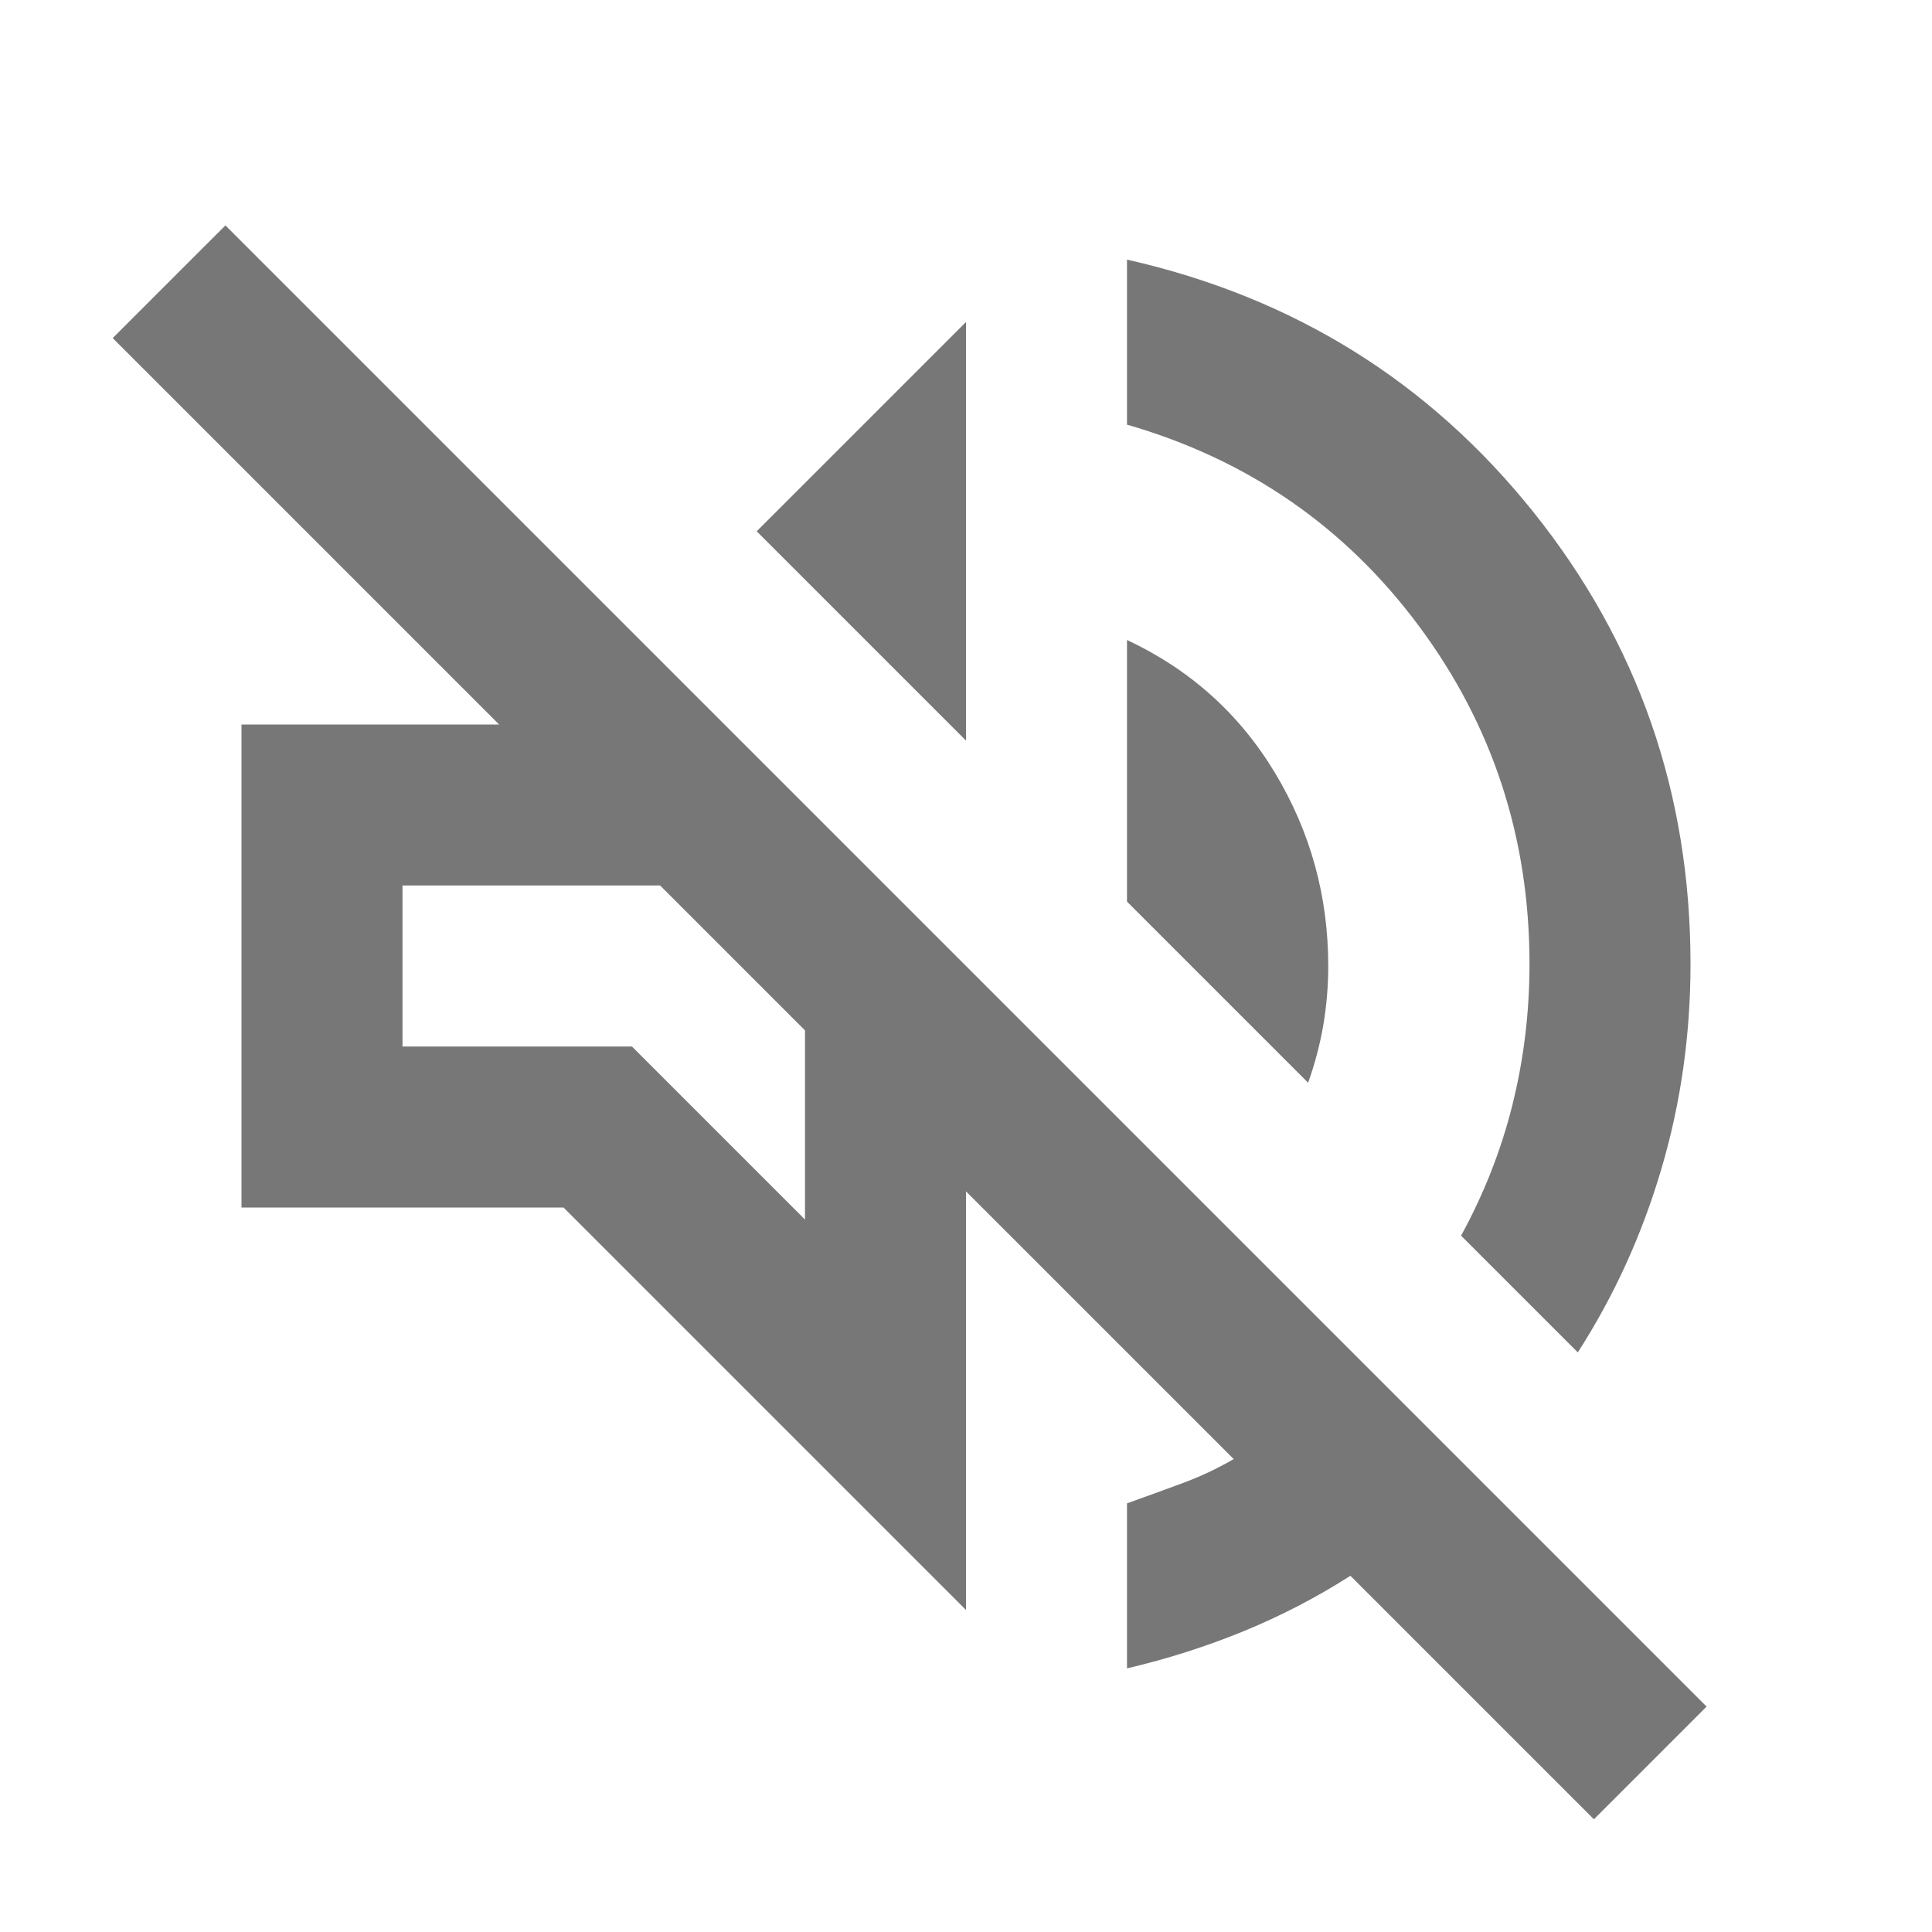
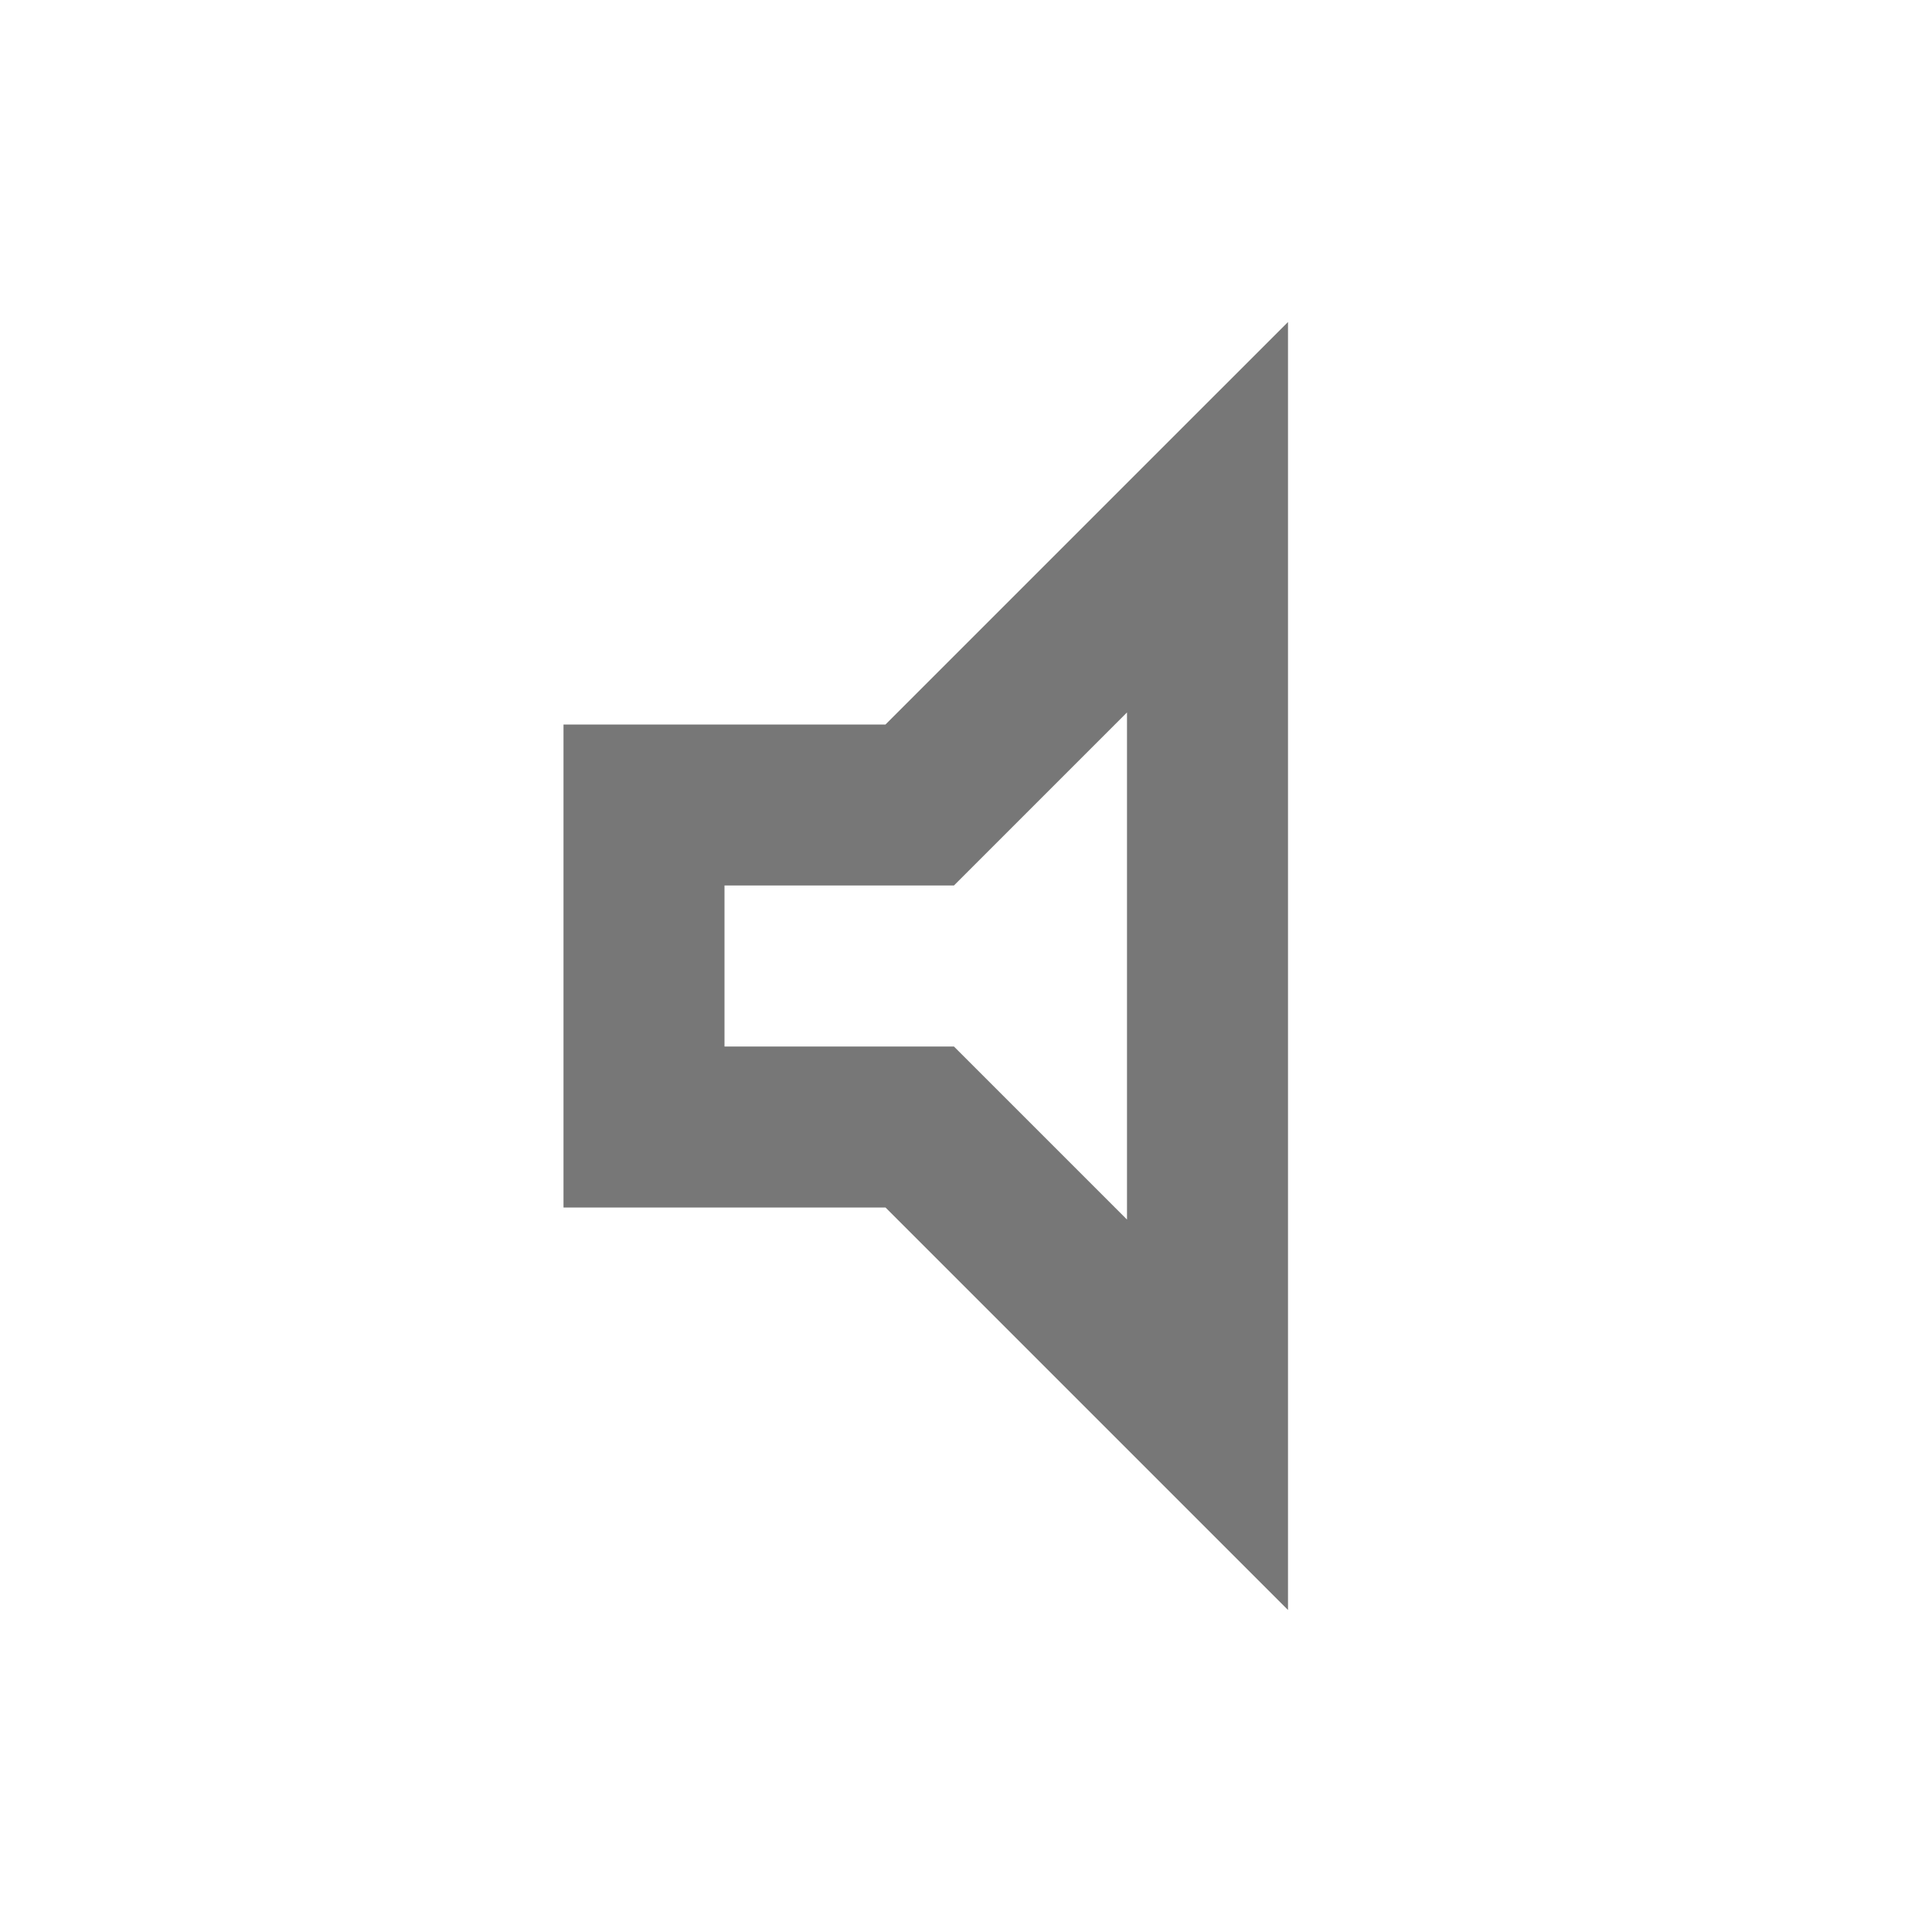
- <svg xmlns="http://www.w3.org/2000/svg" width="24" height="24" viewBox="0 0 24 24" fill="none">
-   <rect width="24" height="24" fill="#000000" fill-opacity="0" />
-   <path d="M19.8 22.6L16.775 19.575C16.358 19.842 15.917 20.071 15.45 20.263C14.983 20.454 14.5 20.608 14 20.725V18.675C14.233 18.592 14.463 18.508 14.688 18.425C14.912 18.342 15.125 18.242 15.325 18.125L12 14.8V20L7 15H3V9H6.2L1.4 4.2L2.8 2.8L21.2 21.2L19.8 22.6ZM19.6 16.8L18.15 15.35C18.433 14.833 18.646 14.292 18.788 13.725C18.929 13.158 19 12.575 19 11.975C19 10.408 18.542 9.008 17.625 7.775C16.708 6.542 15.5 5.708 14 5.275V3.225C16.067 3.692 17.75 4.738 19.05 6.363C20.35 7.988 21 9.858 21 11.975C21 12.858 20.879 13.708 20.637 14.525C20.396 15.342 20.05 16.1 19.6 16.8ZM16.25 13.45L14 11.2V7.95C14.783 8.317 15.396 8.867 15.838 9.6C16.279 10.333 16.5 11.133 16.5 12C16.5 12.25 16.479 12.496 16.438 12.738C16.396 12.979 16.333 13.217 16.25 13.45ZM12 9.2L9.4 6.6L12 4V9.2ZM10 15.15V12.8L8.2 11H5V13H7.85L10 15.15Z" fill="#777777" />
+ <svg xmlns="http://www.w3.org/2000/svg" width="24" height="24" viewBox="0 -960 960 960" fill="none">
+   <path d="M280-360v-240h160l200-200v640L440-360H280Zm80-80h114l86 86v-252l-86 86H360v80Zm100-40Z" fill="#777777" />
</svg>
